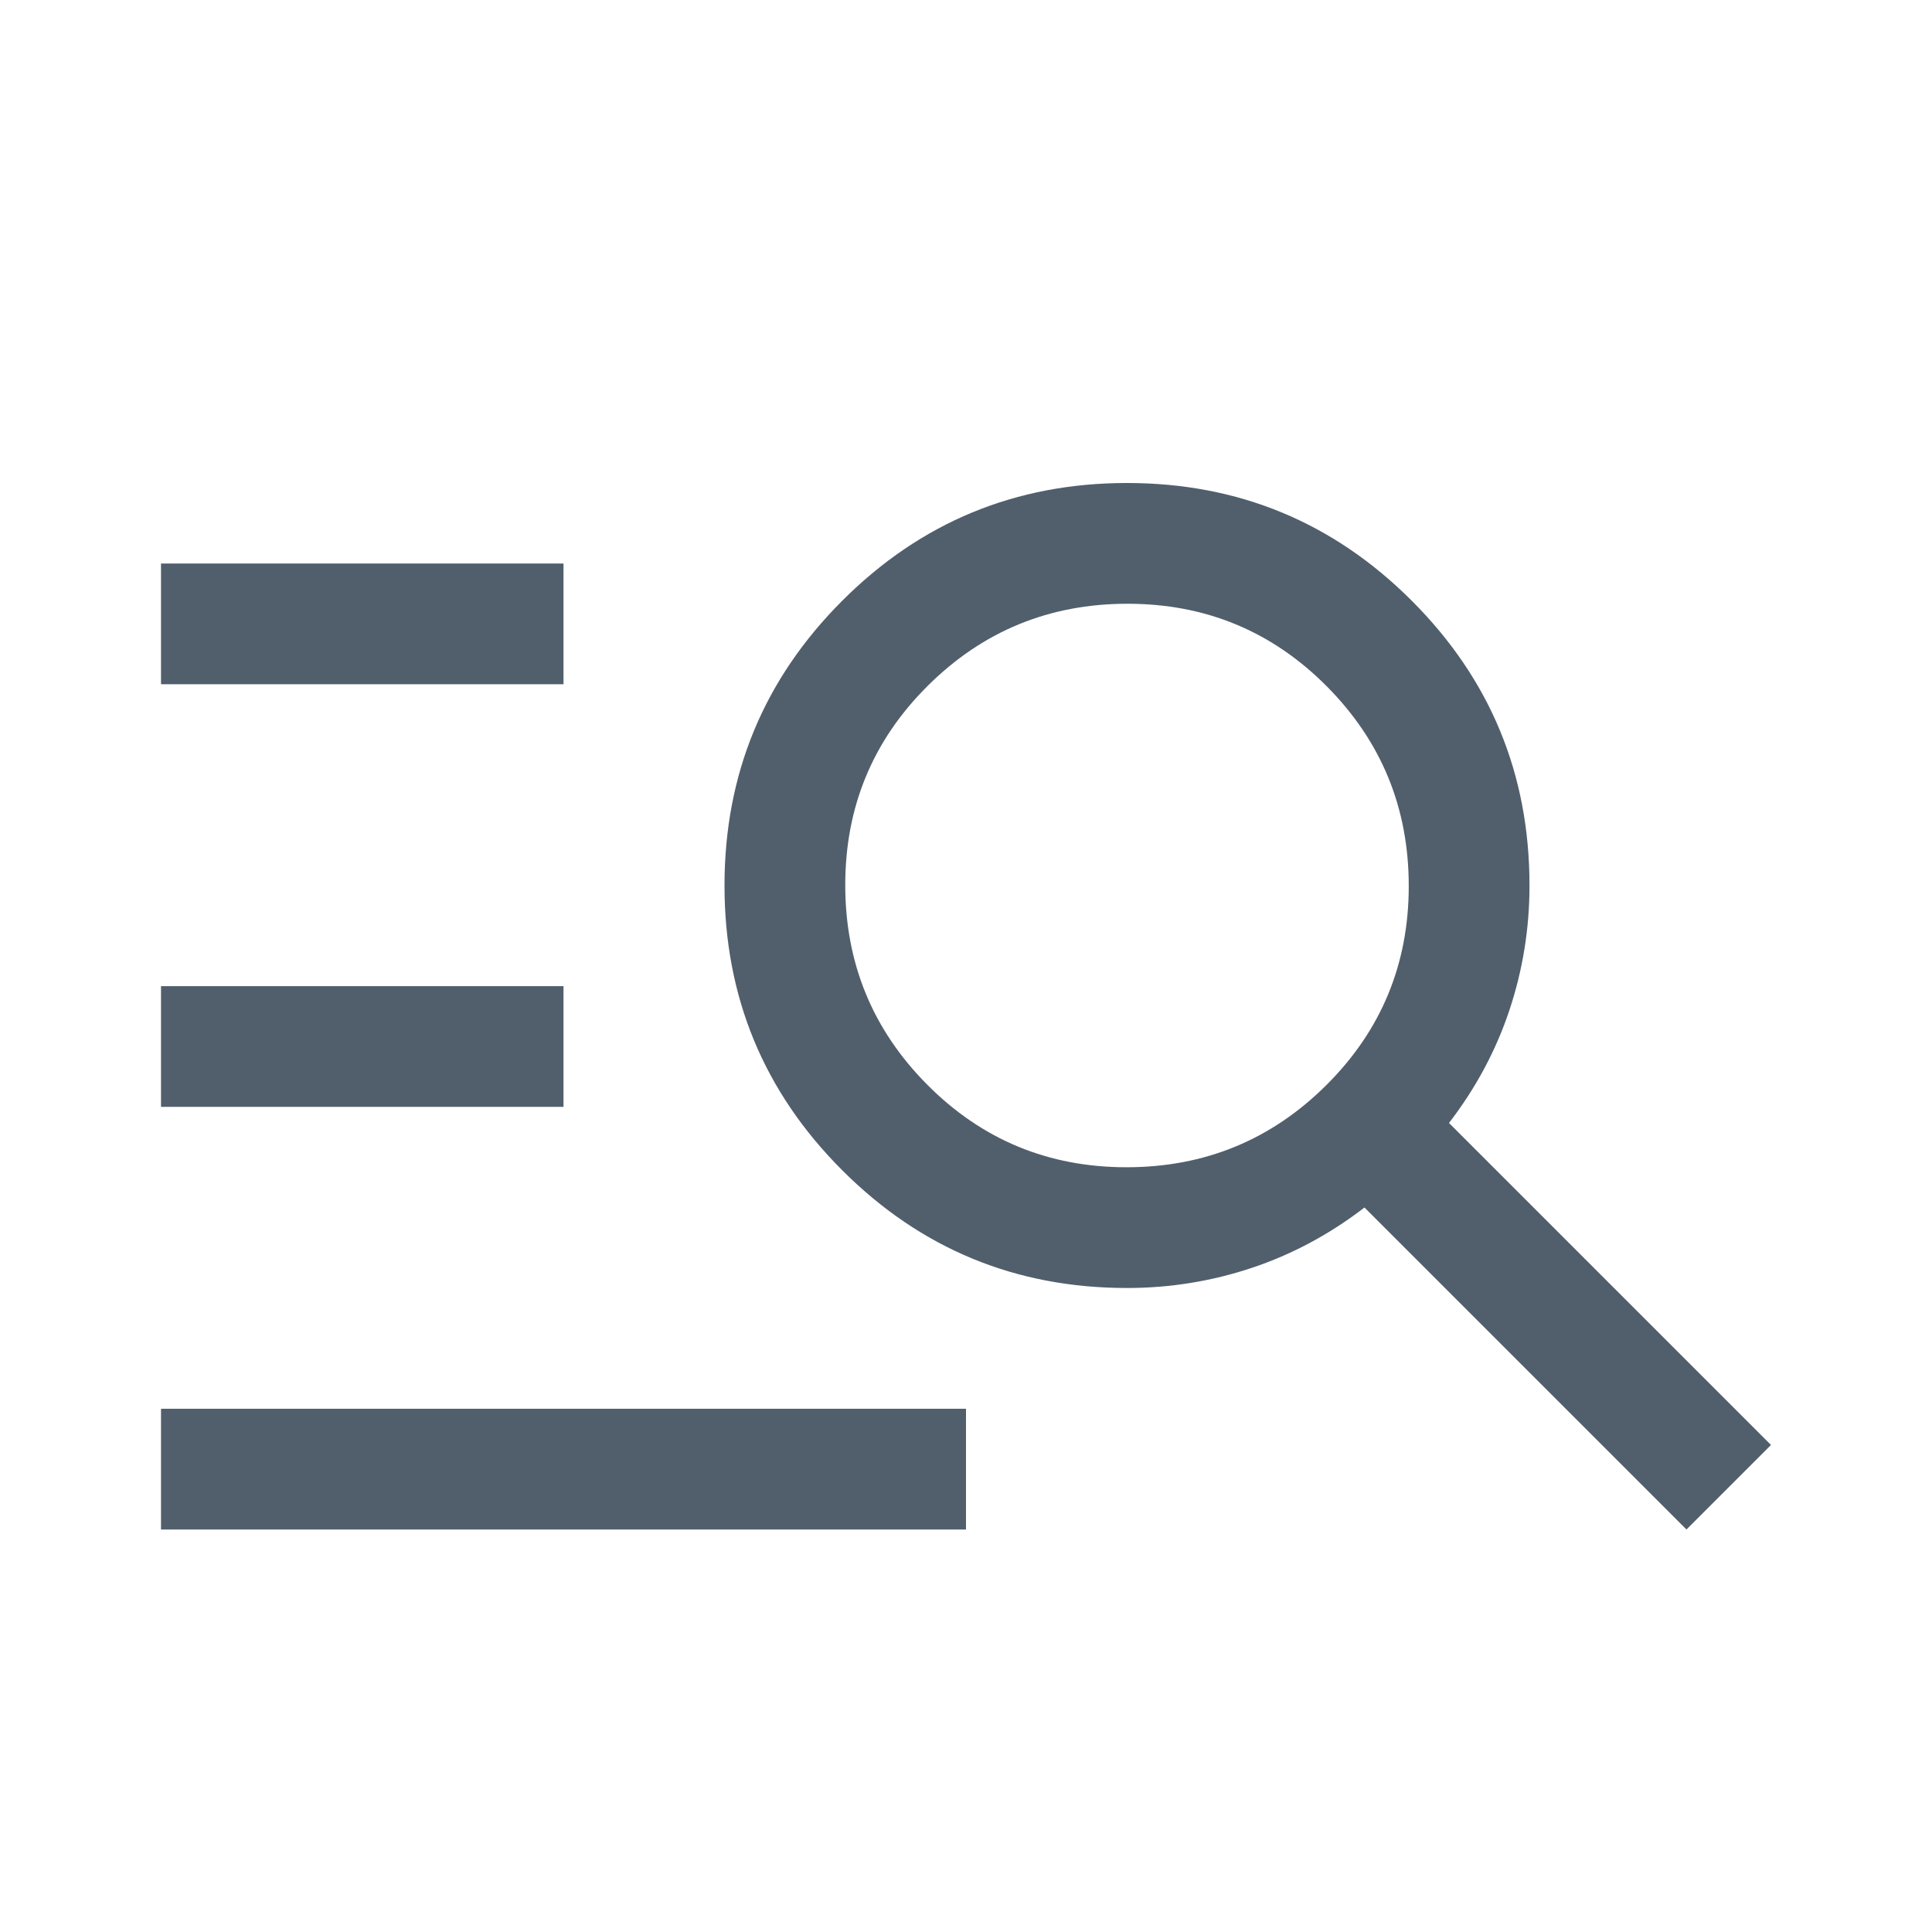
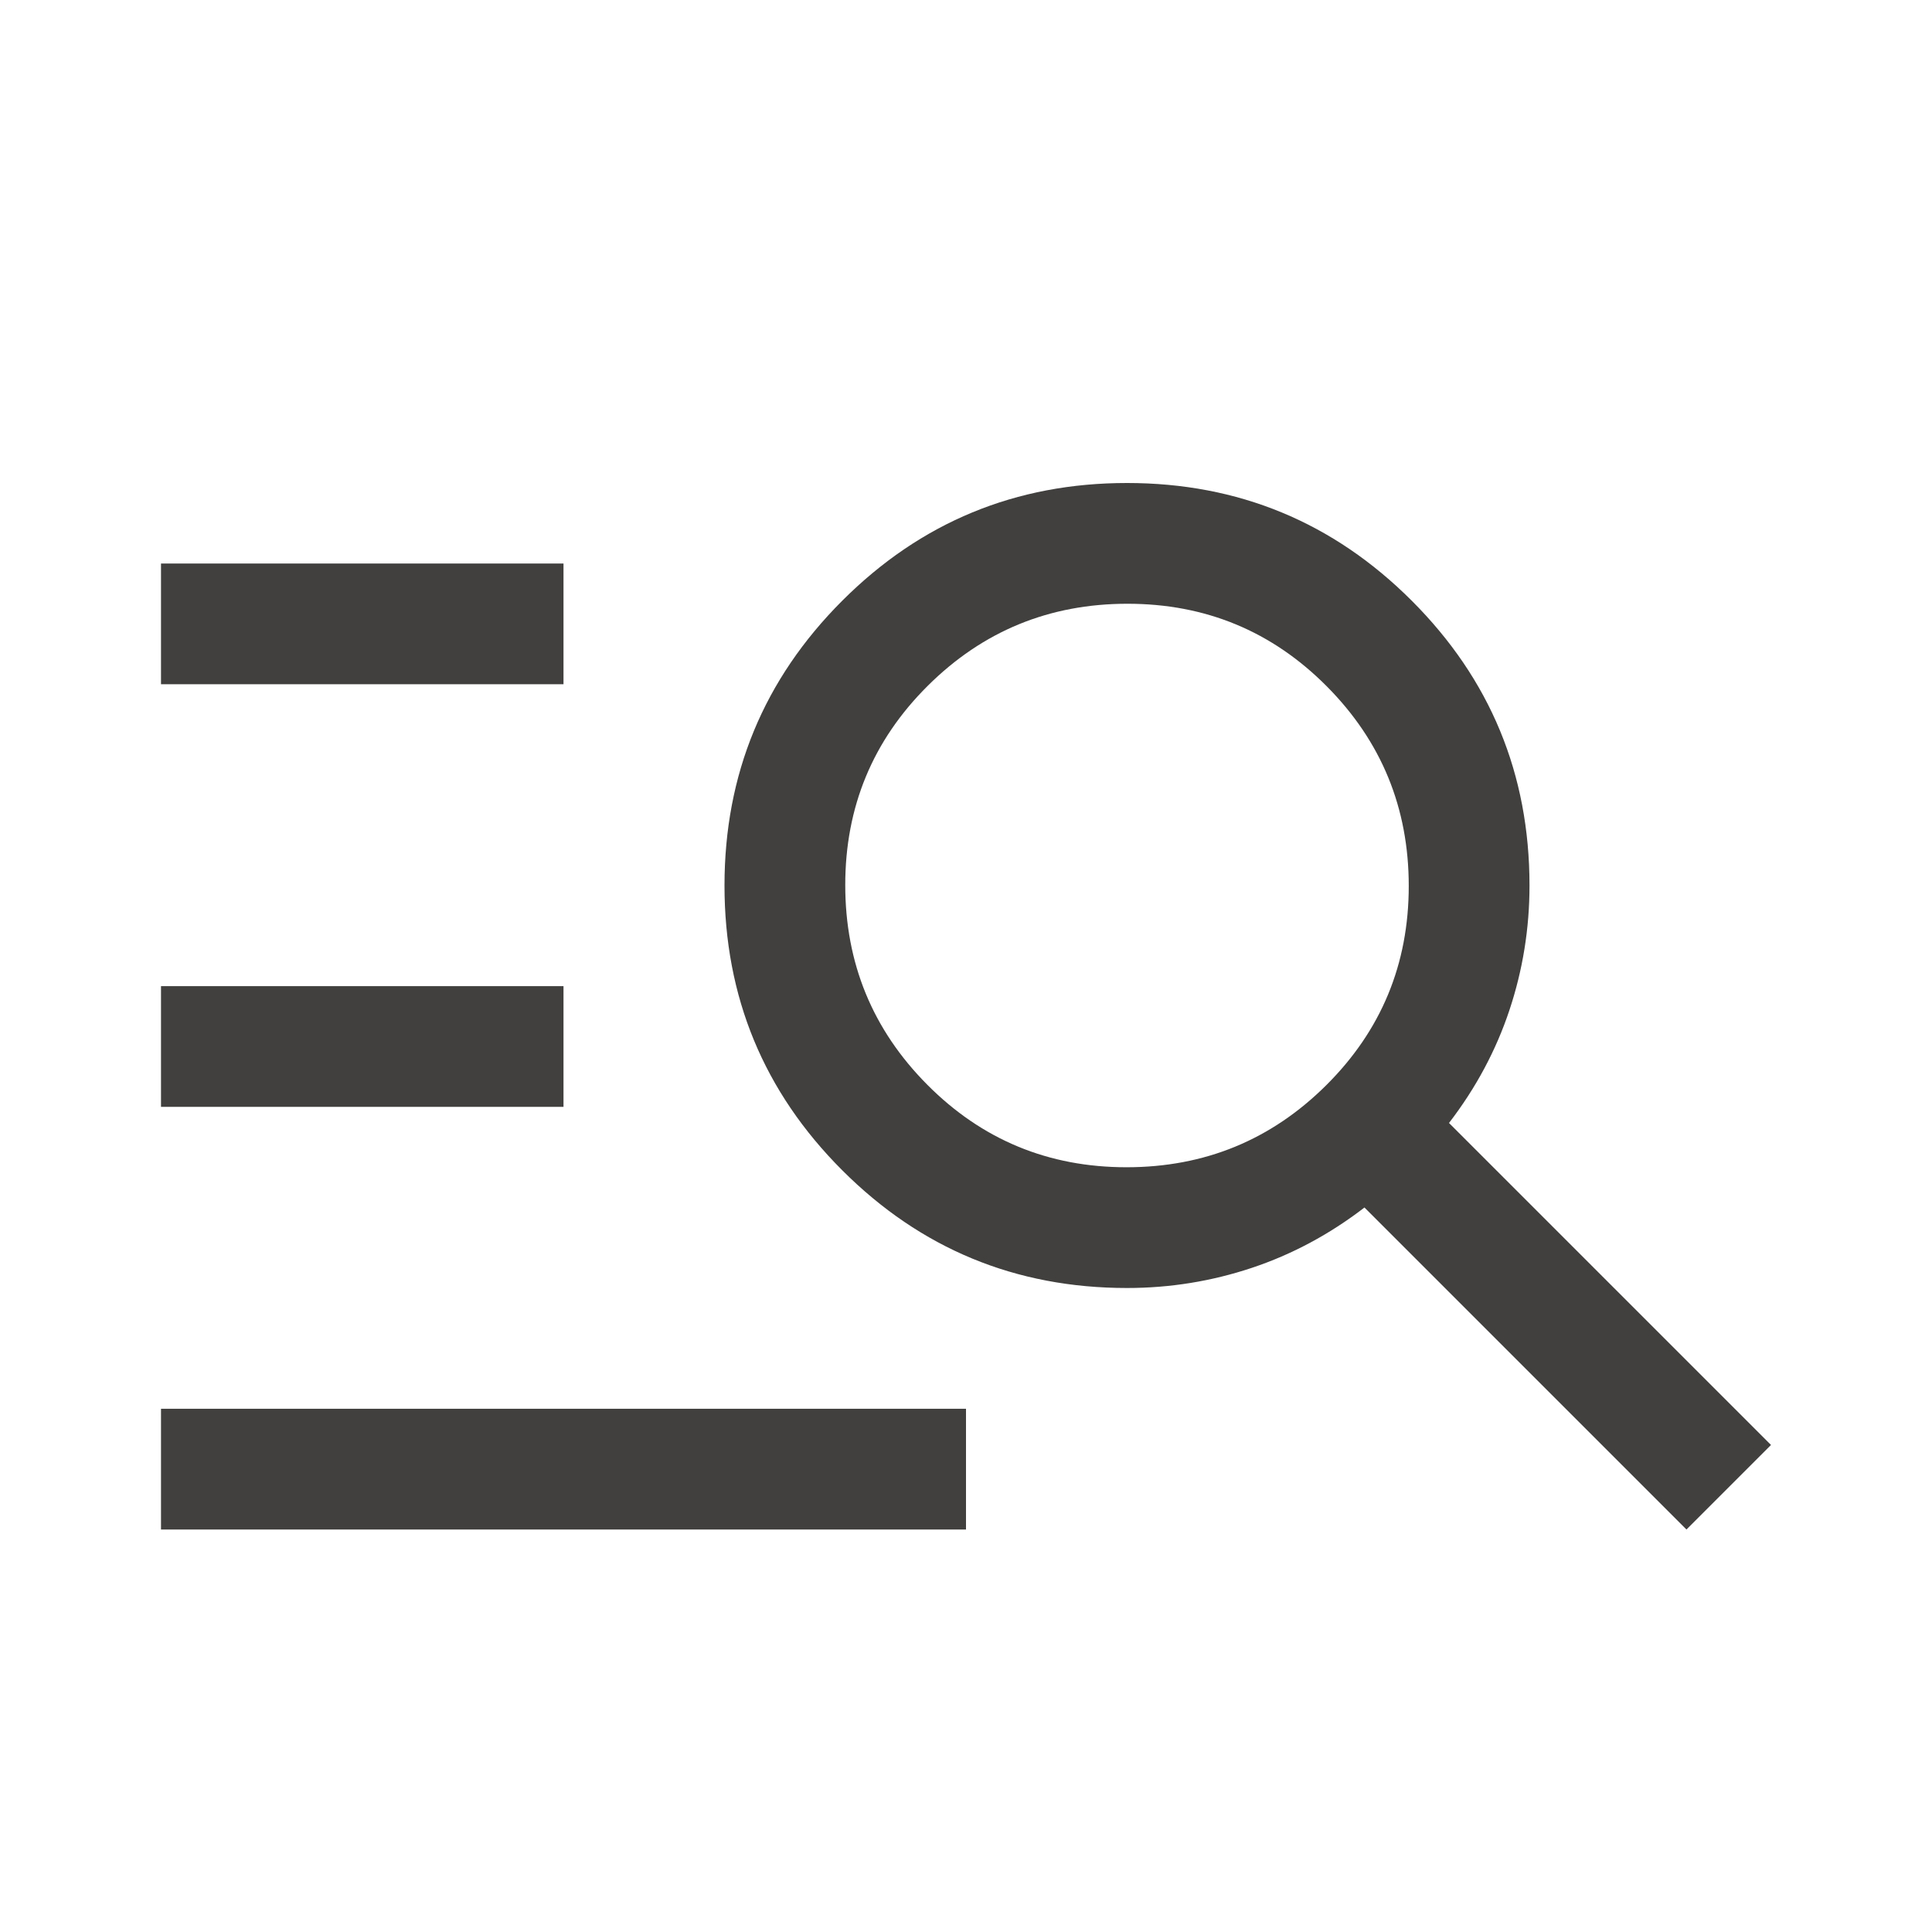
<svg xmlns="http://www.w3.org/2000/svg" height="40" viewBox="0 -960 960 960" width="40">
-   <path d="M80-200v-60h400v60H80Zm0-210v-60h200v60H80Zm0-210v-60h200v60H80Zm758 420L678-360q-26 20-56 30t-62 10q-83 0-141.5-58.5T360-520q0-83 58.5-141.5T560-720q83 0 141.5 58.5T760-520q0 32-10 62t-30 56l160 160-42 42ZM559.765-380Q618-380 659-420.765q41-40.764 41-99Q700-578 659.235-619q-40.764-41-99-41Q502-660 461-619.235q-41 40.764-41 99Q420-462 460.765-421q40.764 41 99 41Z" fill="#515f6c" />
+   <path d="M80-200v-60h400v60H80Zm0-210v-60h200v60H80Zm0-210v-60h200v60H80Zm758 420L678-360q-26 20-56 30t-62 10q-83 0-141.5-58.5T360-520q0-83 58.5-141.5T560-720q83 0 141.5 58.5T760-520q0 32-10 62t-30 56l160 160-42 42ZM559.765-380Q618-380 659-420.765q41-40.764 41-99Q700-578 659.235-619q-40.764-41-99-41Q502-660 461-619.235q-41 40.764-41 99Q420-462 460.765-421q40.764 41 99 41Z" fill="#41403f" />
</svg>
